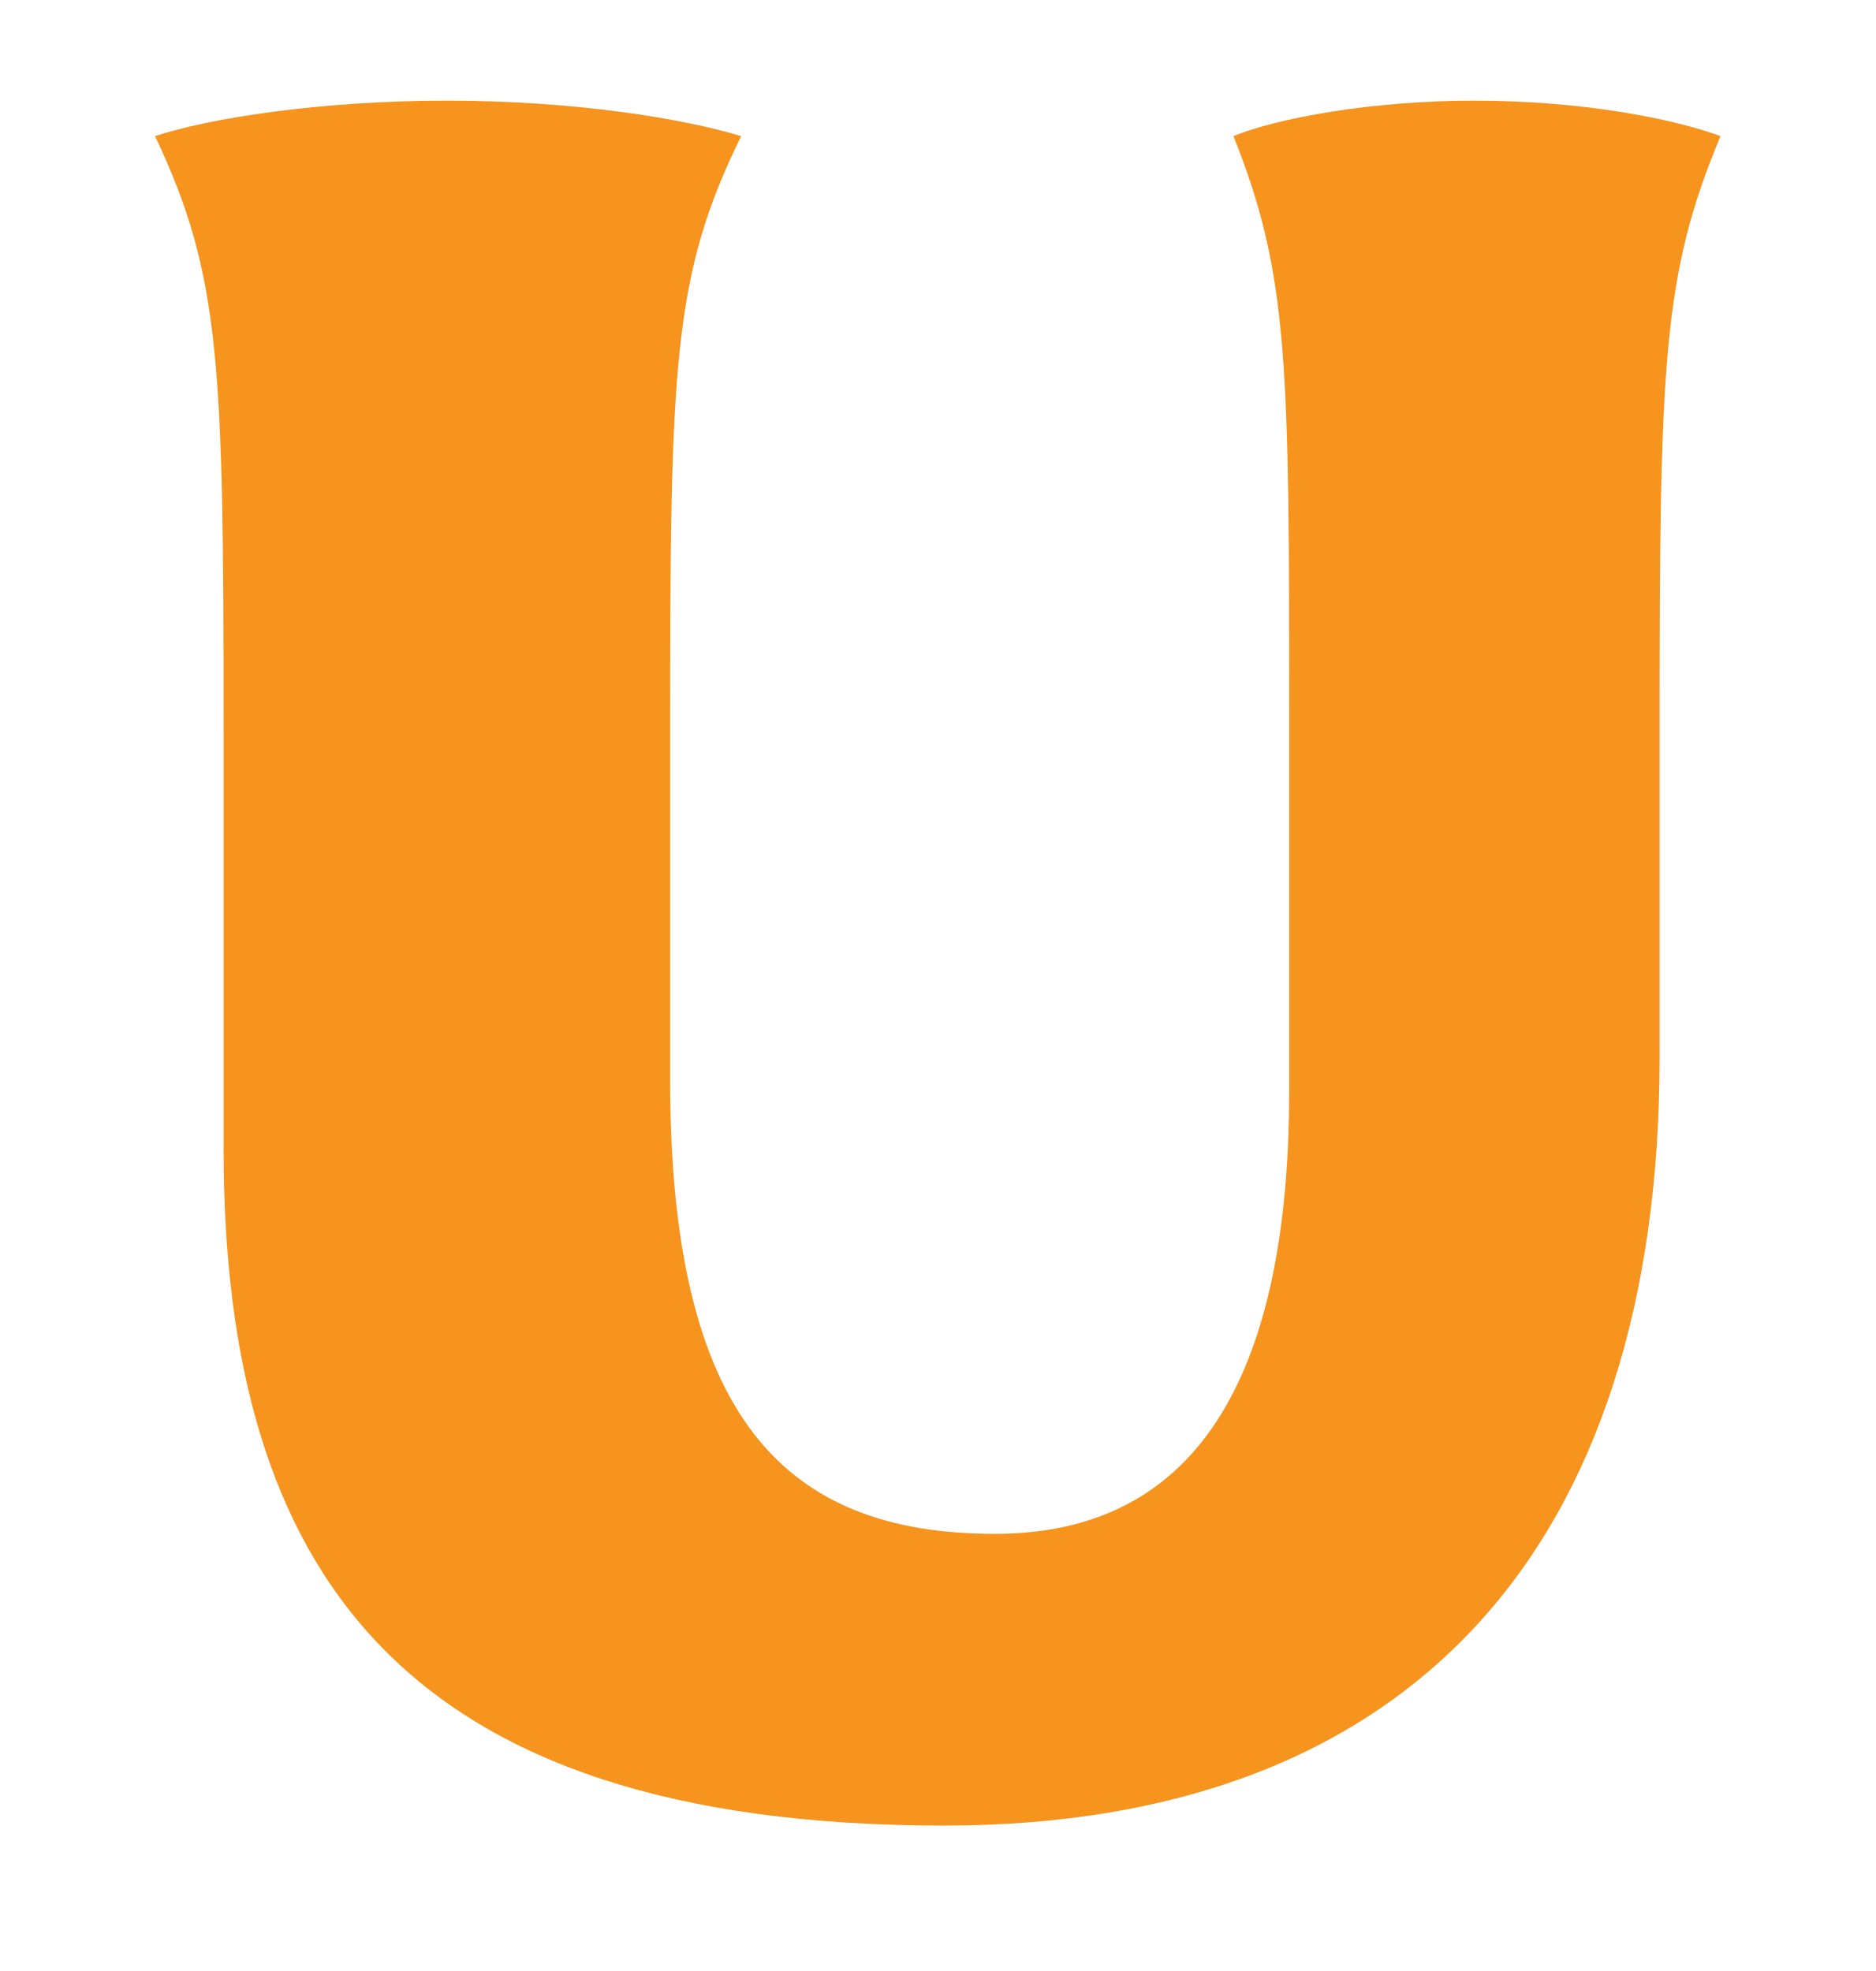
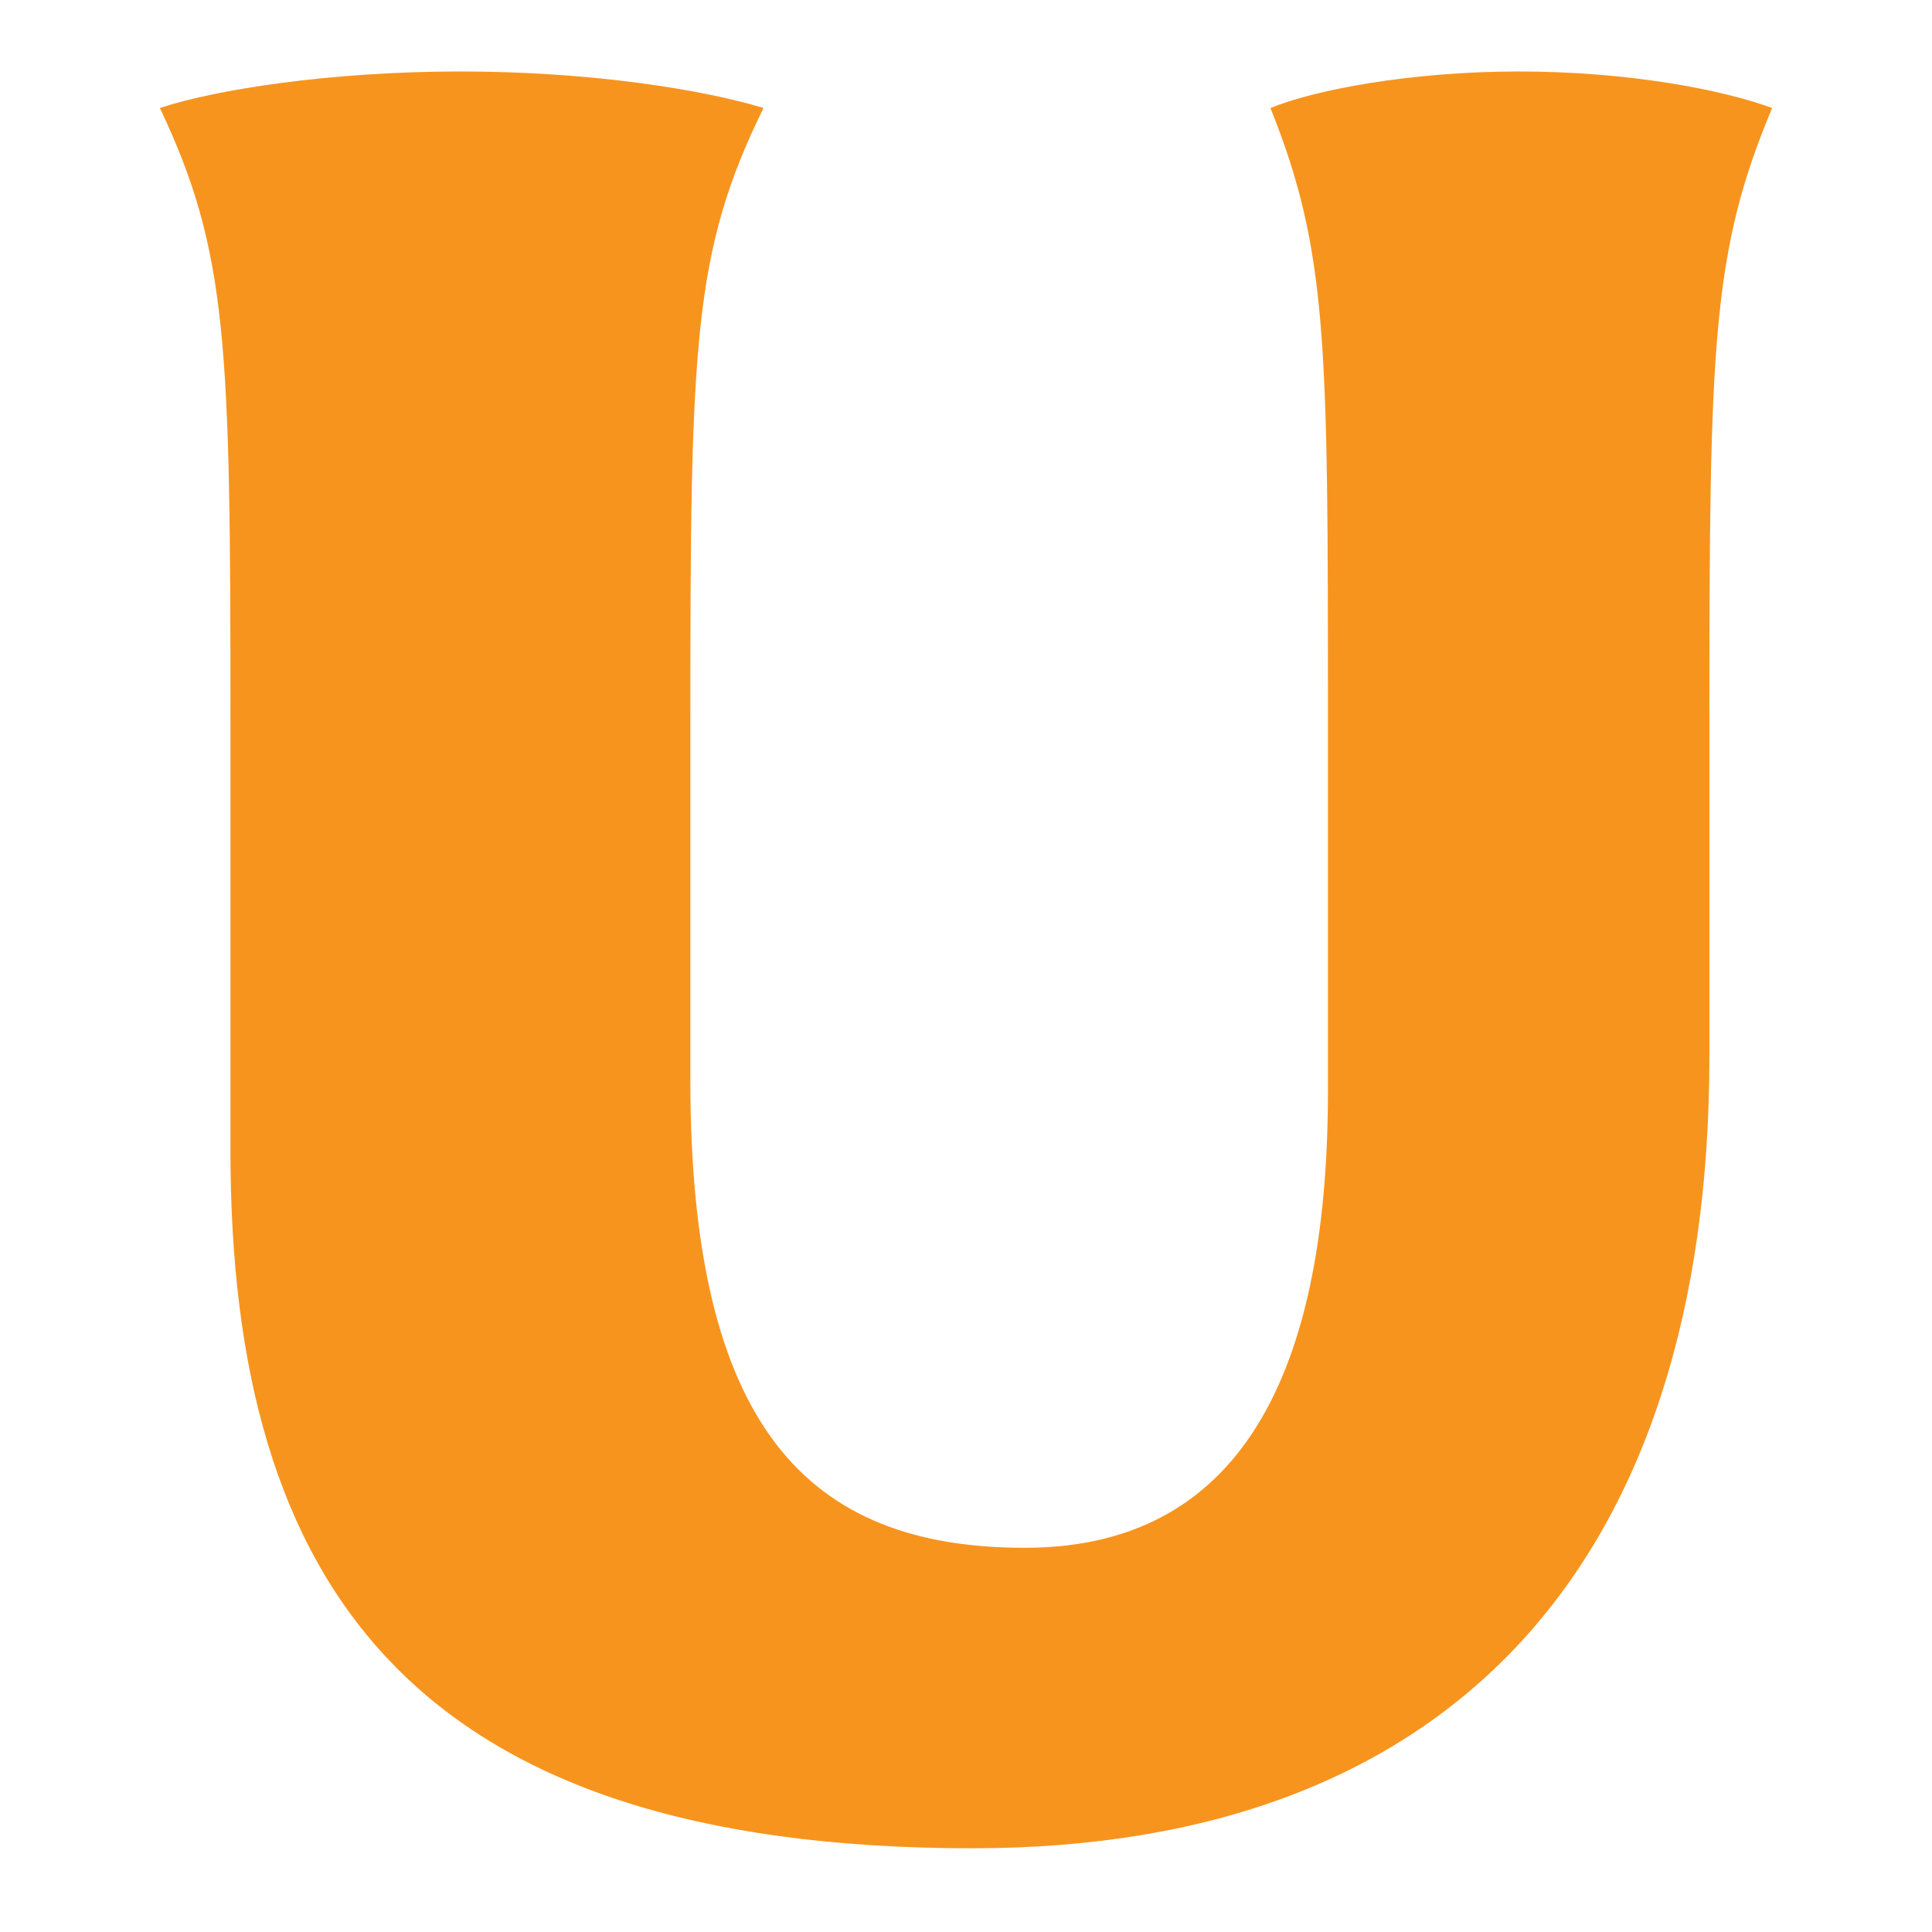
- <svg xmlns="http://www.w3.org/2000/svg" version="1.1" id="Layer_1" x="0px" y="0px" width="103.128px" height="108.398px" viewBox="0 0 103.128 108.398" enable-background="new 0 0 103.128 108.398" xml:space="preserve">
+ <svg xmlns="http://www.w3.org/2000/svg" version="1.1" id="Layer_1" x="0px" y="0px" width="150px" height="150px" viewBox="-23.436 -20.801 150 150" enable-background="new -23.436 -20.801 150 150" xml:space="preserve">
  <g>
-     <path fill="#F7941E" d="M70.888,59.94c0,14.091-4.048,24.416-16.184,24.416c-11.581,0-17.857-6.418-17.857-24.974V40.131   c0-20.088,0.141-24.973,3.906-32.645c-3.209-0.976-9.208-1.95-16.183-1.95c-6.978,0-13.113,0.975-16.044,1.95   c3.627,7.672,3.768,12.557,3.768,32.645v23.019c0,23.298,9.765,37.249,39.619,37.249c25.671,0,39.34-15.347,39.34-42.269V40.131   c0-20.088,0.141-24.973,3.35-32.645c-2.65-0.976-7.673-1.95-13.533-1.95c-5.719,0-10.881,0.975-13.25,1.95   c3.068,7.672,3.068,12.557,3.068,32.645V59.94z" />
+     <path fill="#F7941E" d="M79.666,63.863c0,20.492-5.888,35.507-23.534,35.507c-16.842,0-25.969-9.333-25.969-36.318V35.056   c0-29.212,0.205-36.315,5.68-47.472c-4.667-1.42-13.39-2.836-23.533-2.836c-10.147,0-19.069,1.417-23.332,2.836   c5.274,11.156,5.479,18.26,5.479,47.472v33.475c0,33.88,14.2,54.168,57.615,54.168c37.33,0,57.208-22.318,57.208-61.468V35.056   c0-29.212,0.205-36.315,4.871-47.472c-3.854-1.42-11.157-2.836-19.681-2.836c-8.315,0-15.822,1.417-19.268,2.836   c4.463,11.156,4.463,18.26,4.463,47.472V63.863z" />
  </g>
</svg>
